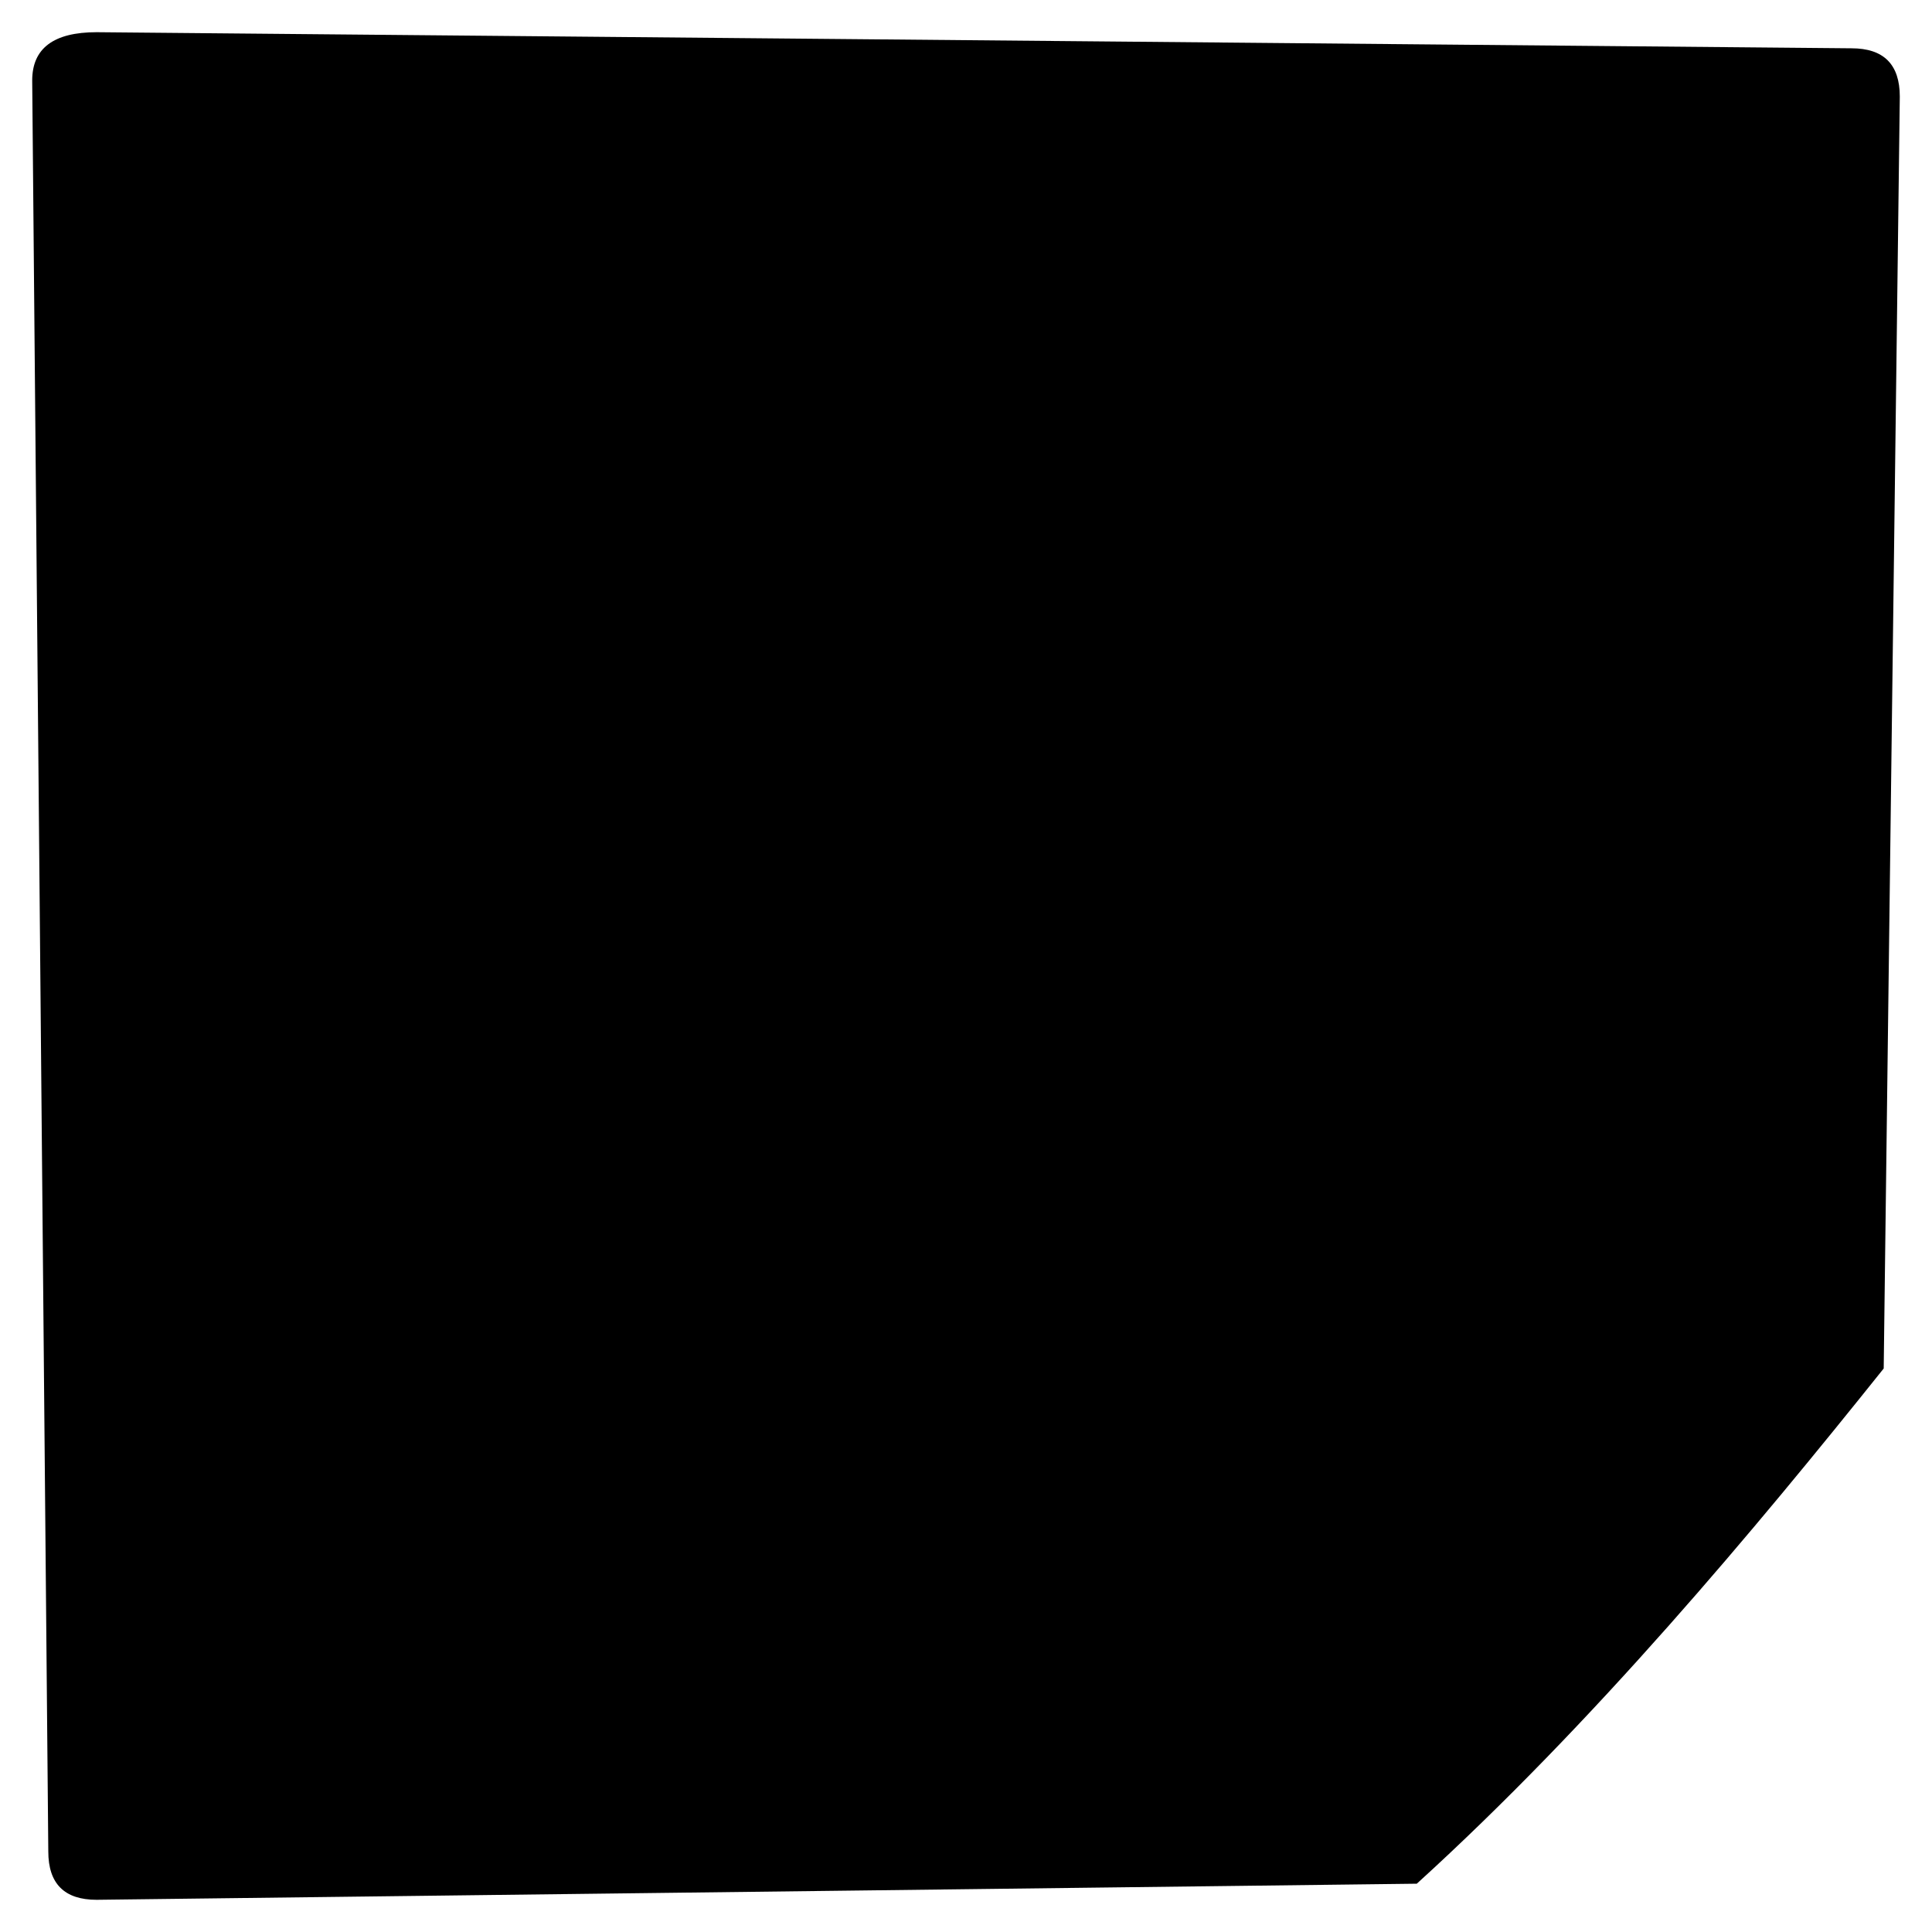
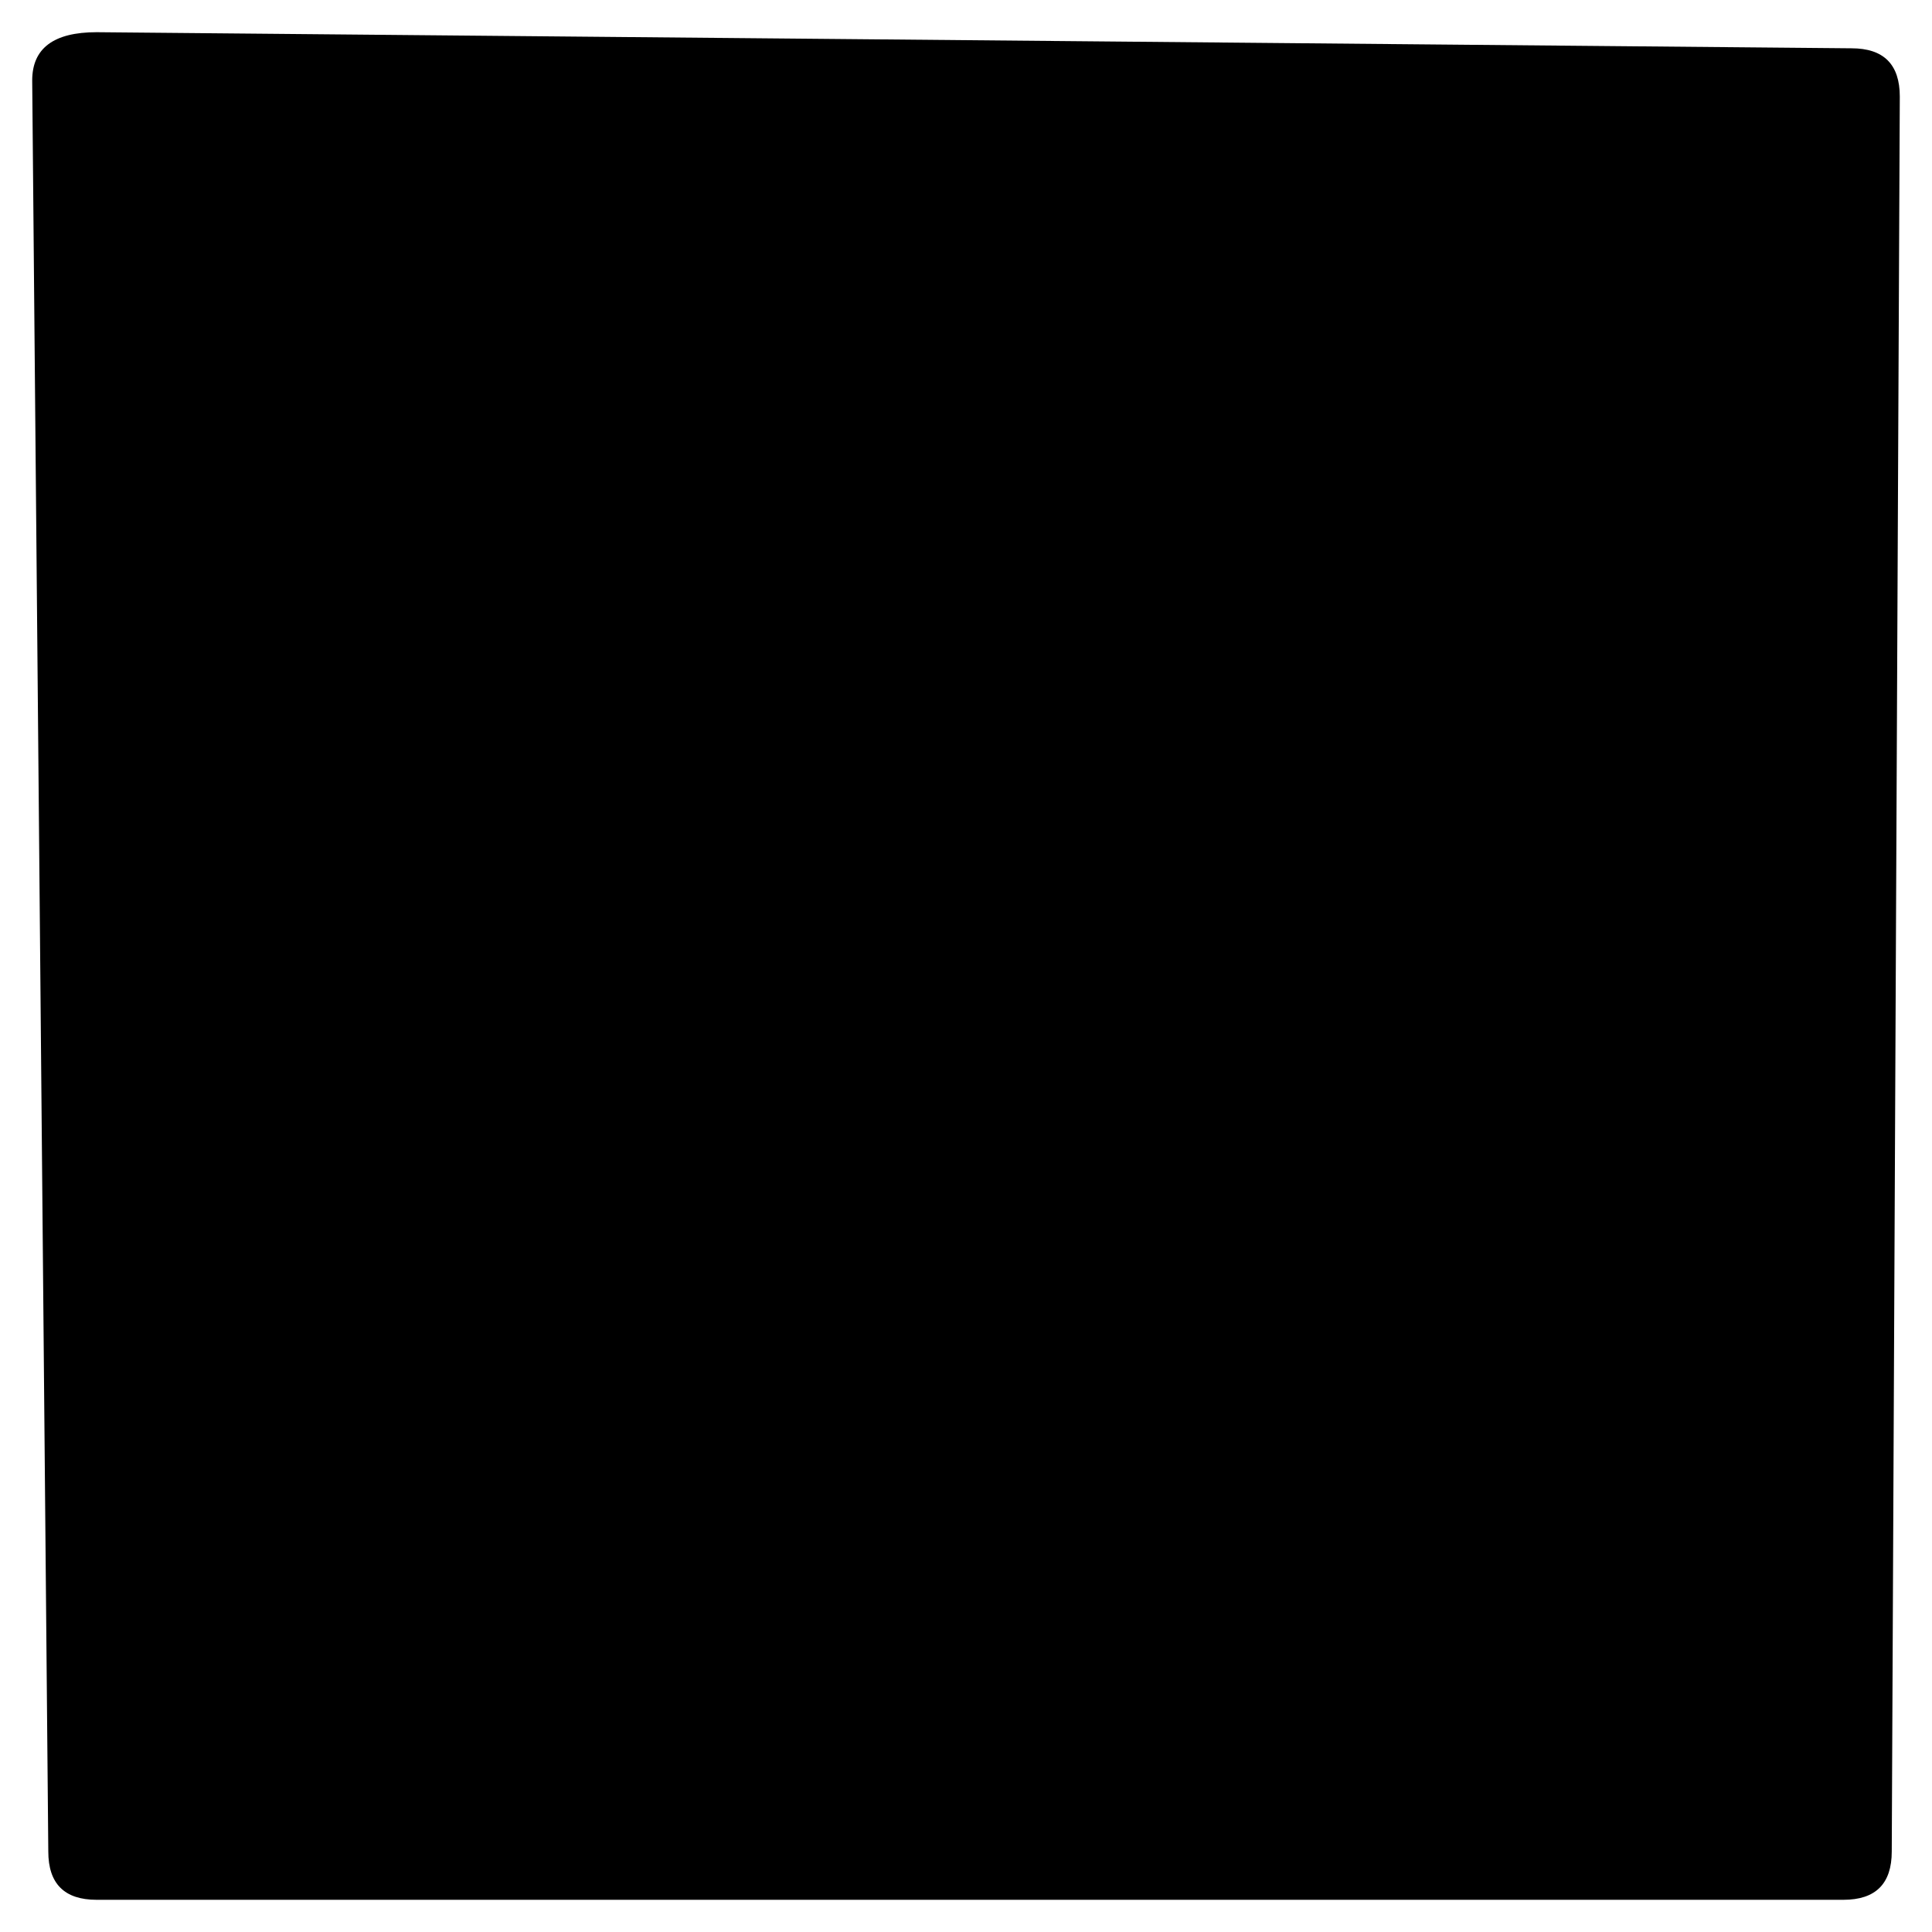
<svg xmlns="http://www.w3.org/2000/svg" viewBox="0 0 120 120" width="120" height="120">
-   <path d="M6 2L115 3Q118 3 118 6L117 85C109 95 99 107 88 117L6 118Q3 118 3 115L2 5Q2 2 6 2Z" fill="#000" />
+   <path d="M6 2L115 3Q118 3 118 6L117.5 115Q117.5 118 114.5 118L6 118Q3 118 3 115L2 5Q2 2 6 2Z" fill="#000" />
</svg>
